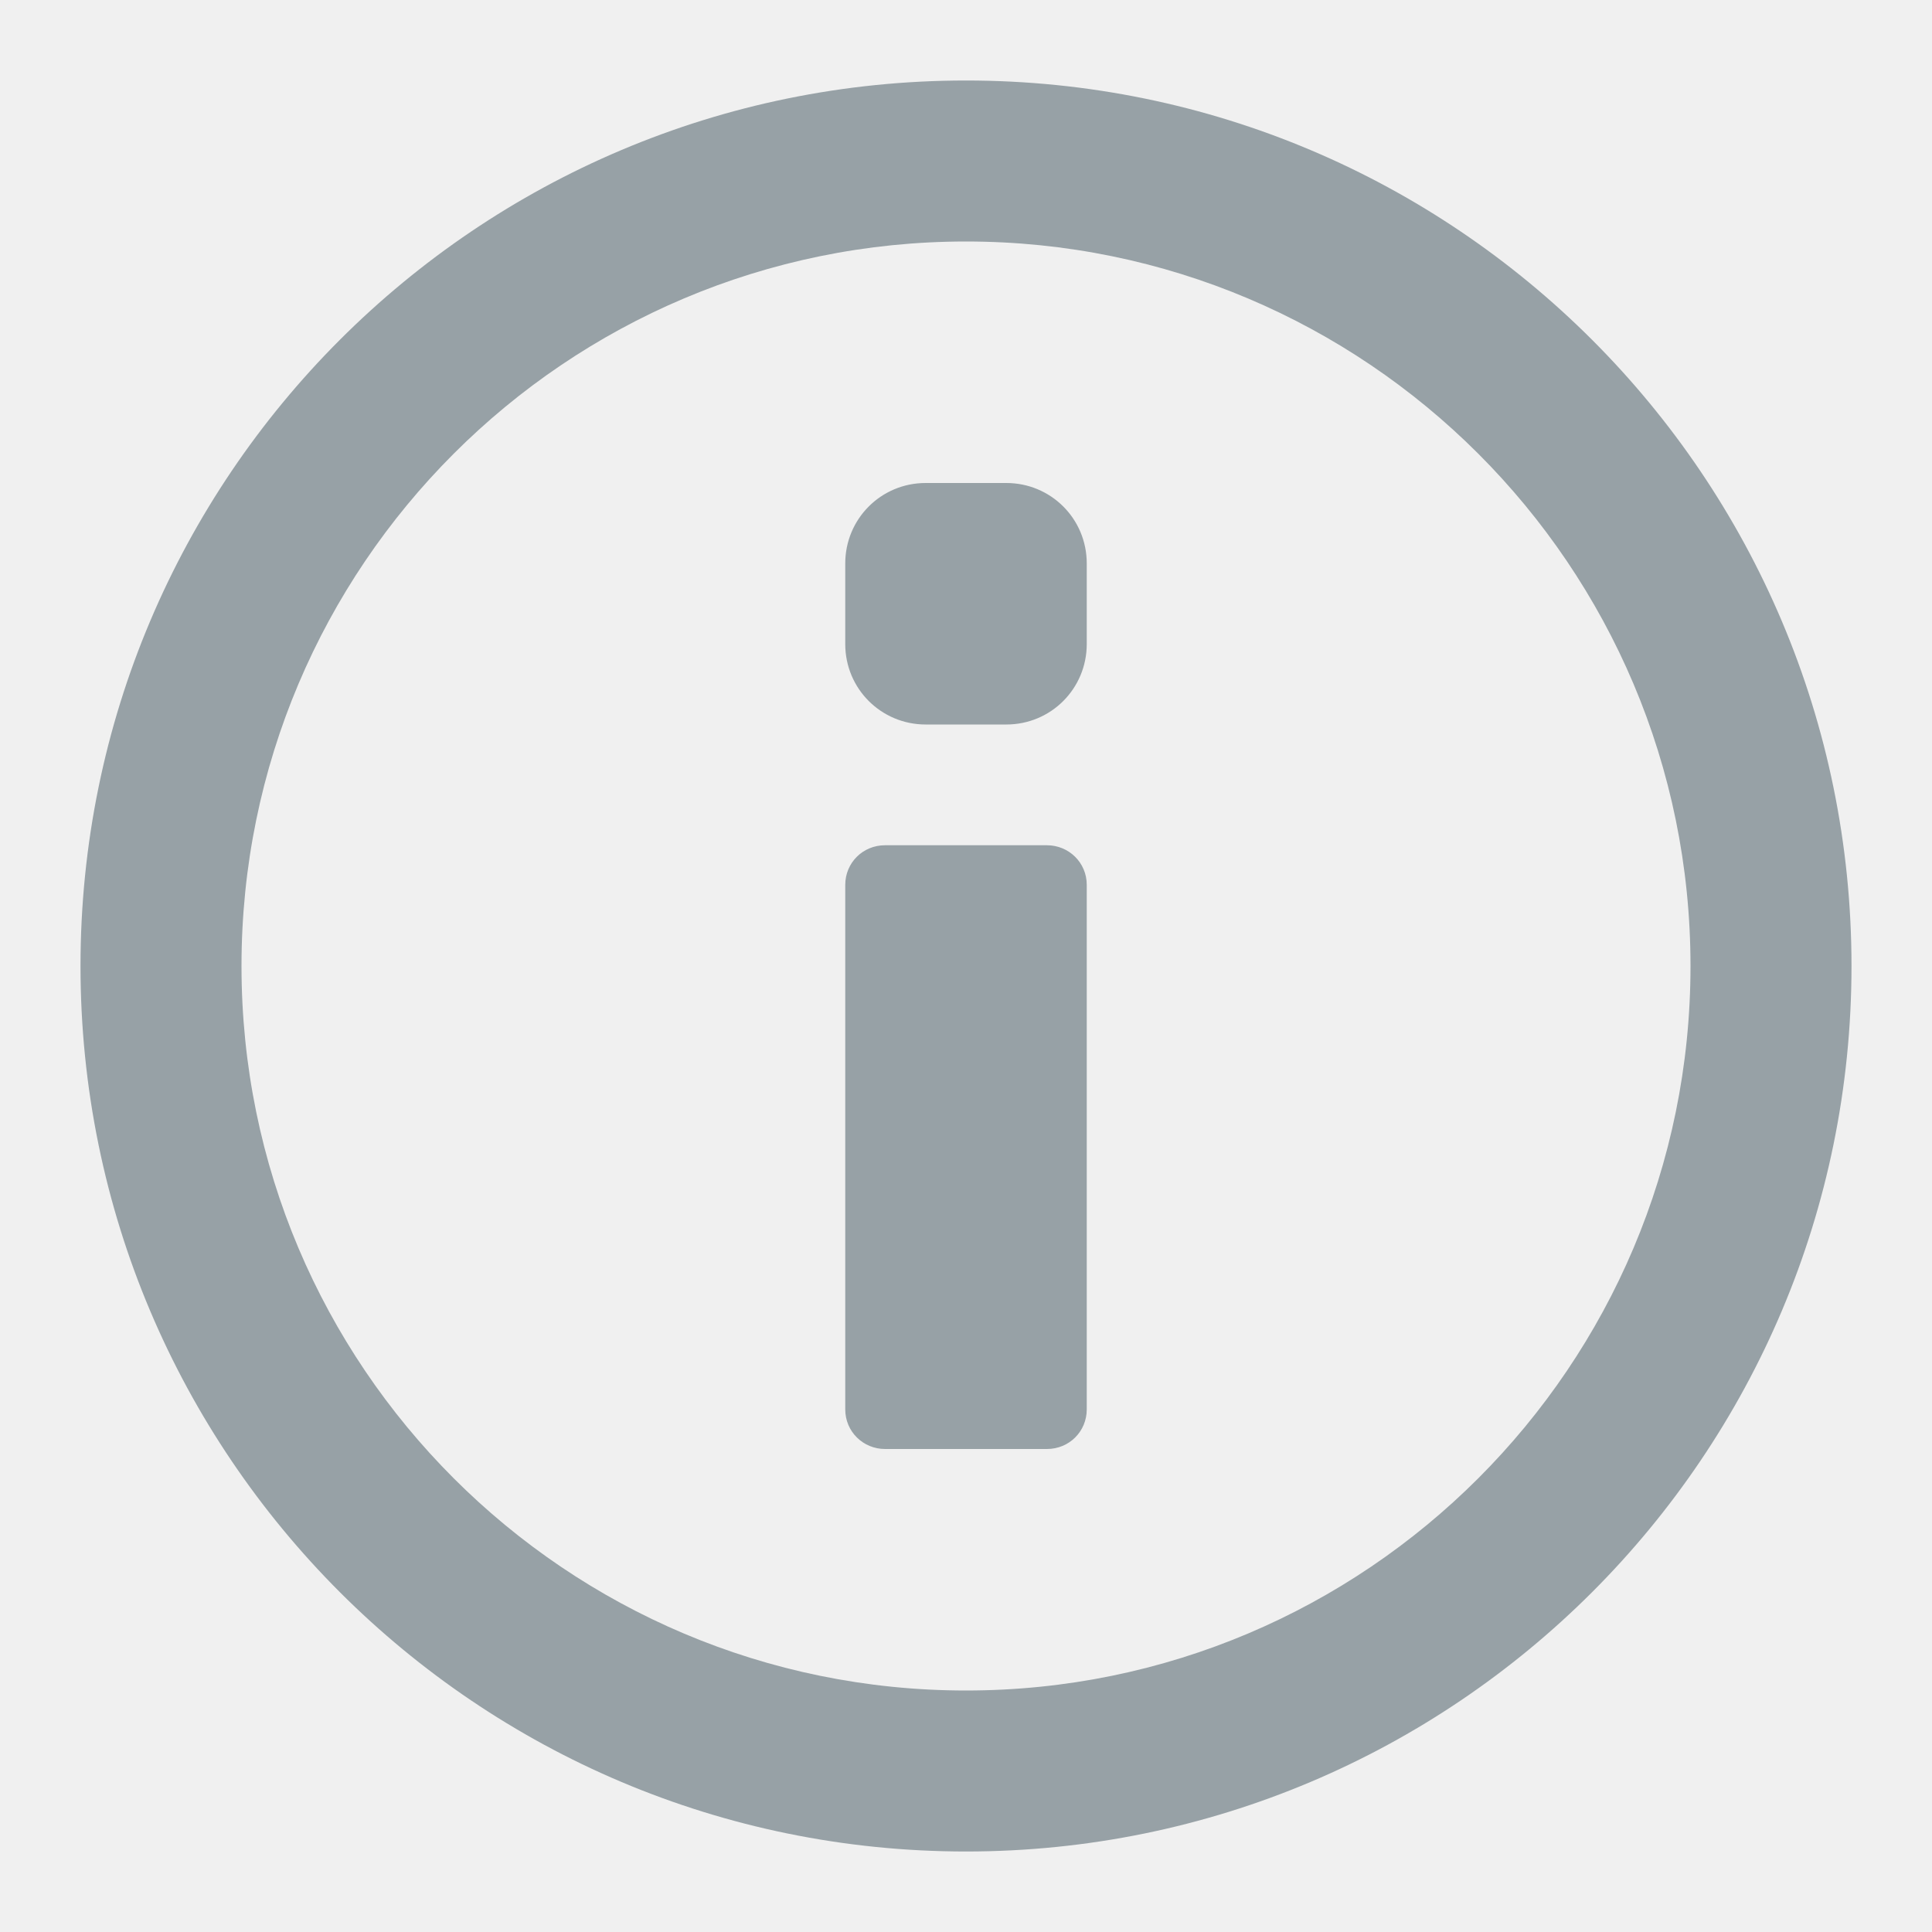
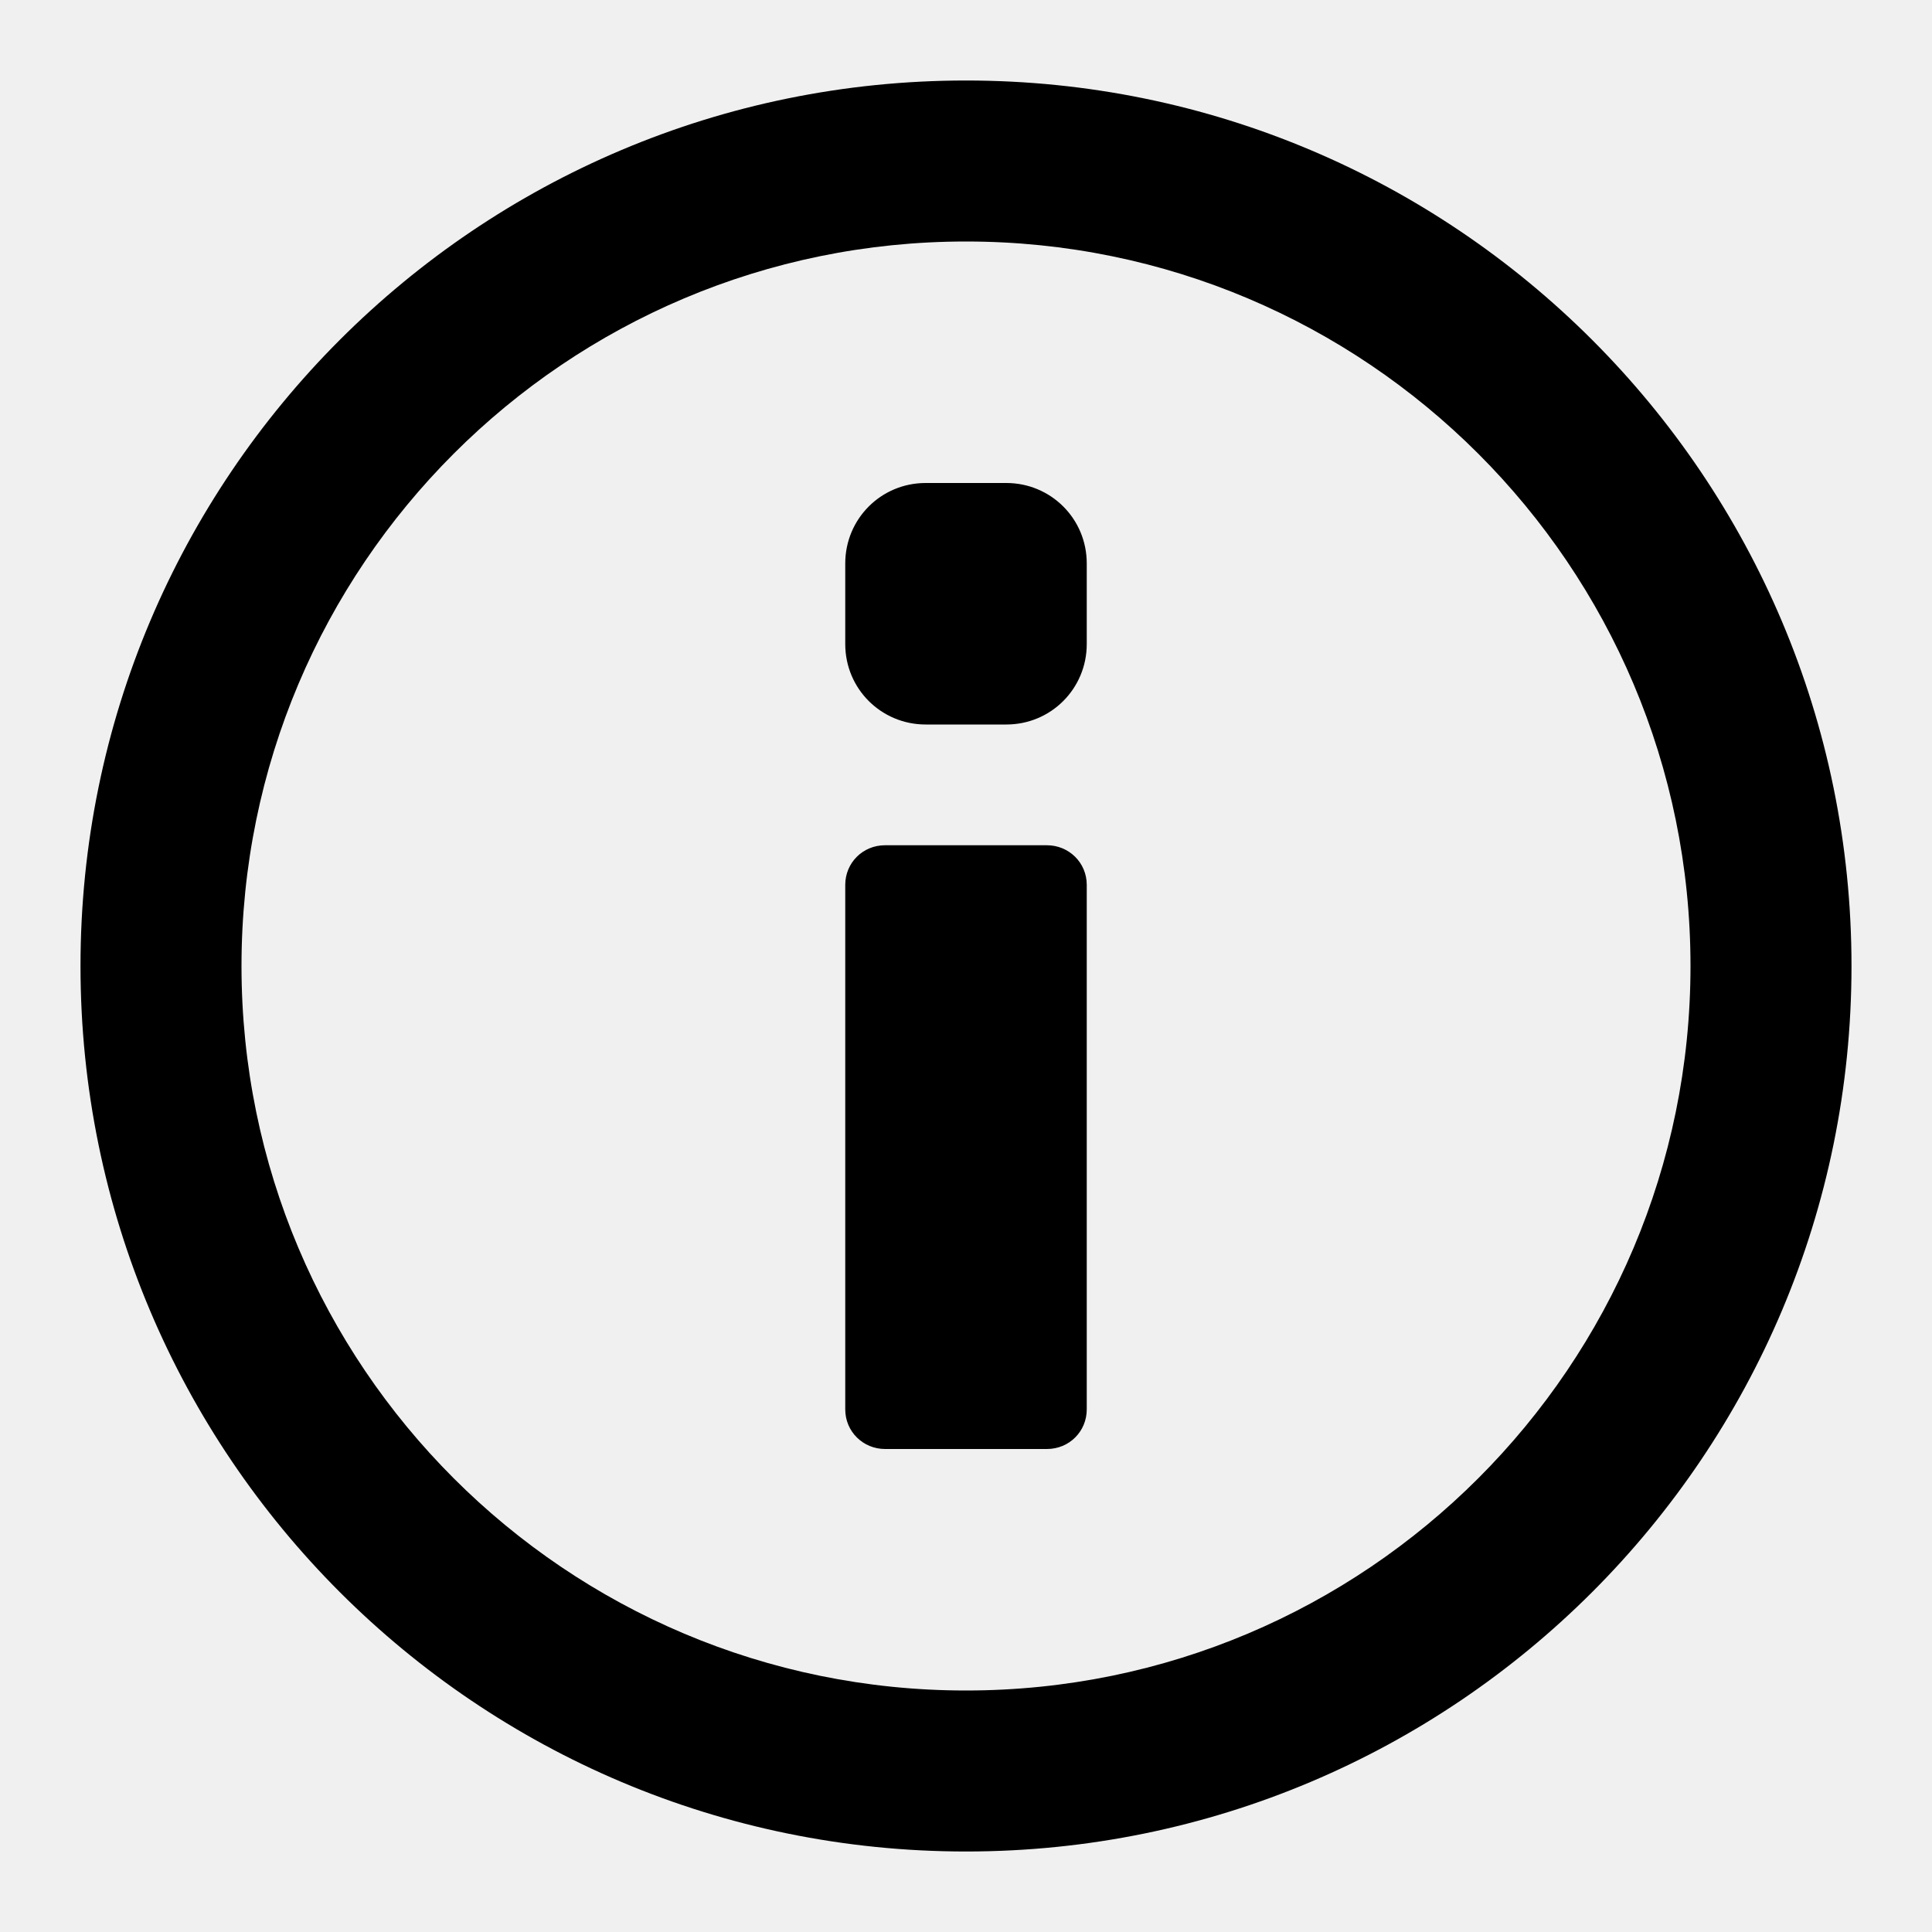
<svg xmlns="http://www.w3.org/2000/svg" xmlns:xlink="http://www.w3.org/1999/xlink" width="24px" height="24px" viewBox="0 0 24 24" version="1.1">
  <defs>
    <path d="M11,0 C17.075,0 22,4.925 22,11 C22,17.075 17.075,22 11,22 C4.924,22 0,17.075 0,11 C0,4.925 4.924,0 11,0 Z M11,2 C6.029,2 2,6.03 2,11 C2,15.97 6.029,20 11,20 C15.97,20 20,15.97 20,11 C20,6.03 15.97,2 11,2 Z M12.005,9.5 C12.278,9.5 12.5,9.716 12.5,9.992 L12.5,16.508 C12.5,16.78 12.284,17 12.005,17 L9.995,17 C9.722,17 9.5,16.784 9.5,16.508 L9.5,9.992 C9.5,9.72 9.716,9.5 9.995,9.5 L12.005,9.5 Z M11.501,5 C12.053,5 12.5,5.443 12.5,5.999 L12.5,7.001 C12.5,7.553 12.057,8 11.501,8 L10.499,8 C9.947,8 9.5,7.557 9.5,7.001 L9.5,5.999 C9.5,5.447 9.943,5 10.499,5 L11.501,5 Z" id="path-1" />
  </defs>
  <g id="🎛-Styleguide" stroke="none" stroke-width="1" fill="none" fill-rule="evenodd">
    <g id="Icons" transform="translate(-320, -512)">
      <g id="Icon" transform="translate(321, 513)">
        <mask id="mask-2" fill="white">
          <use xlink:href="#path-1" />
        </mask>
-         <use fill="#97A1A6" xlink:href="#path-1" />
+         <use fill="currentColor" xlink:href="#path-1" />
      </g>
    </g>
  </g>
</svg>
